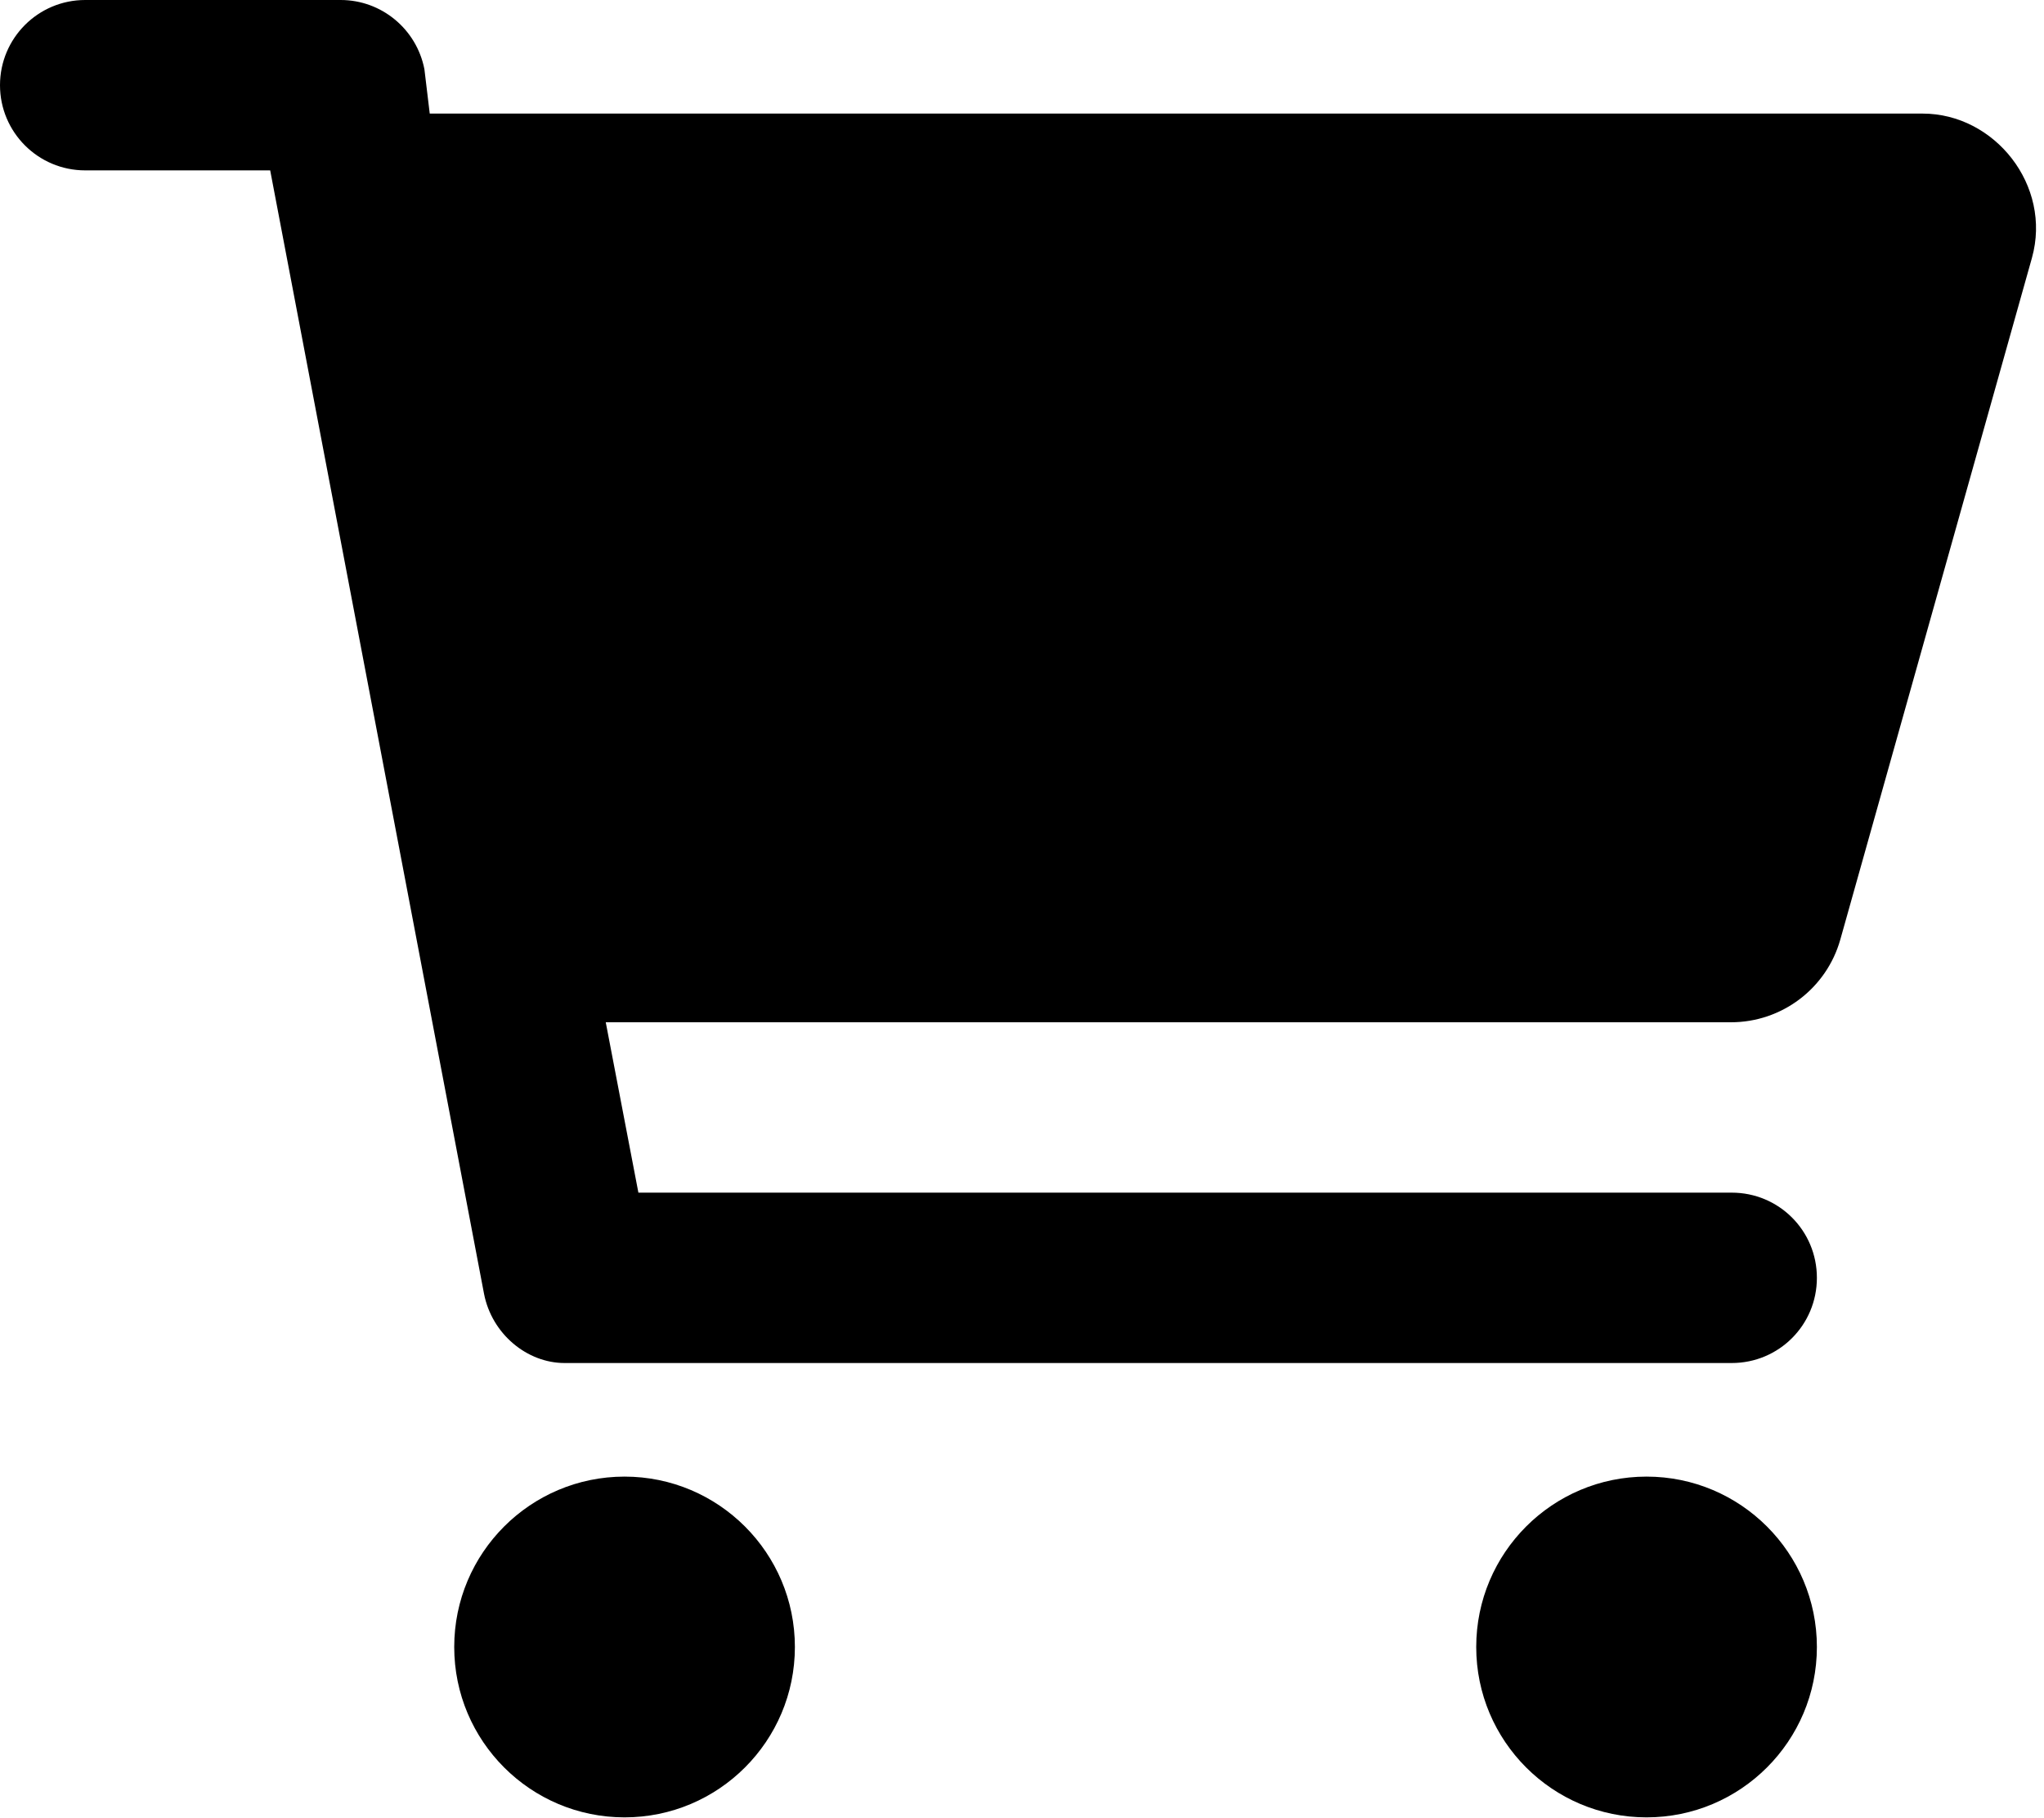
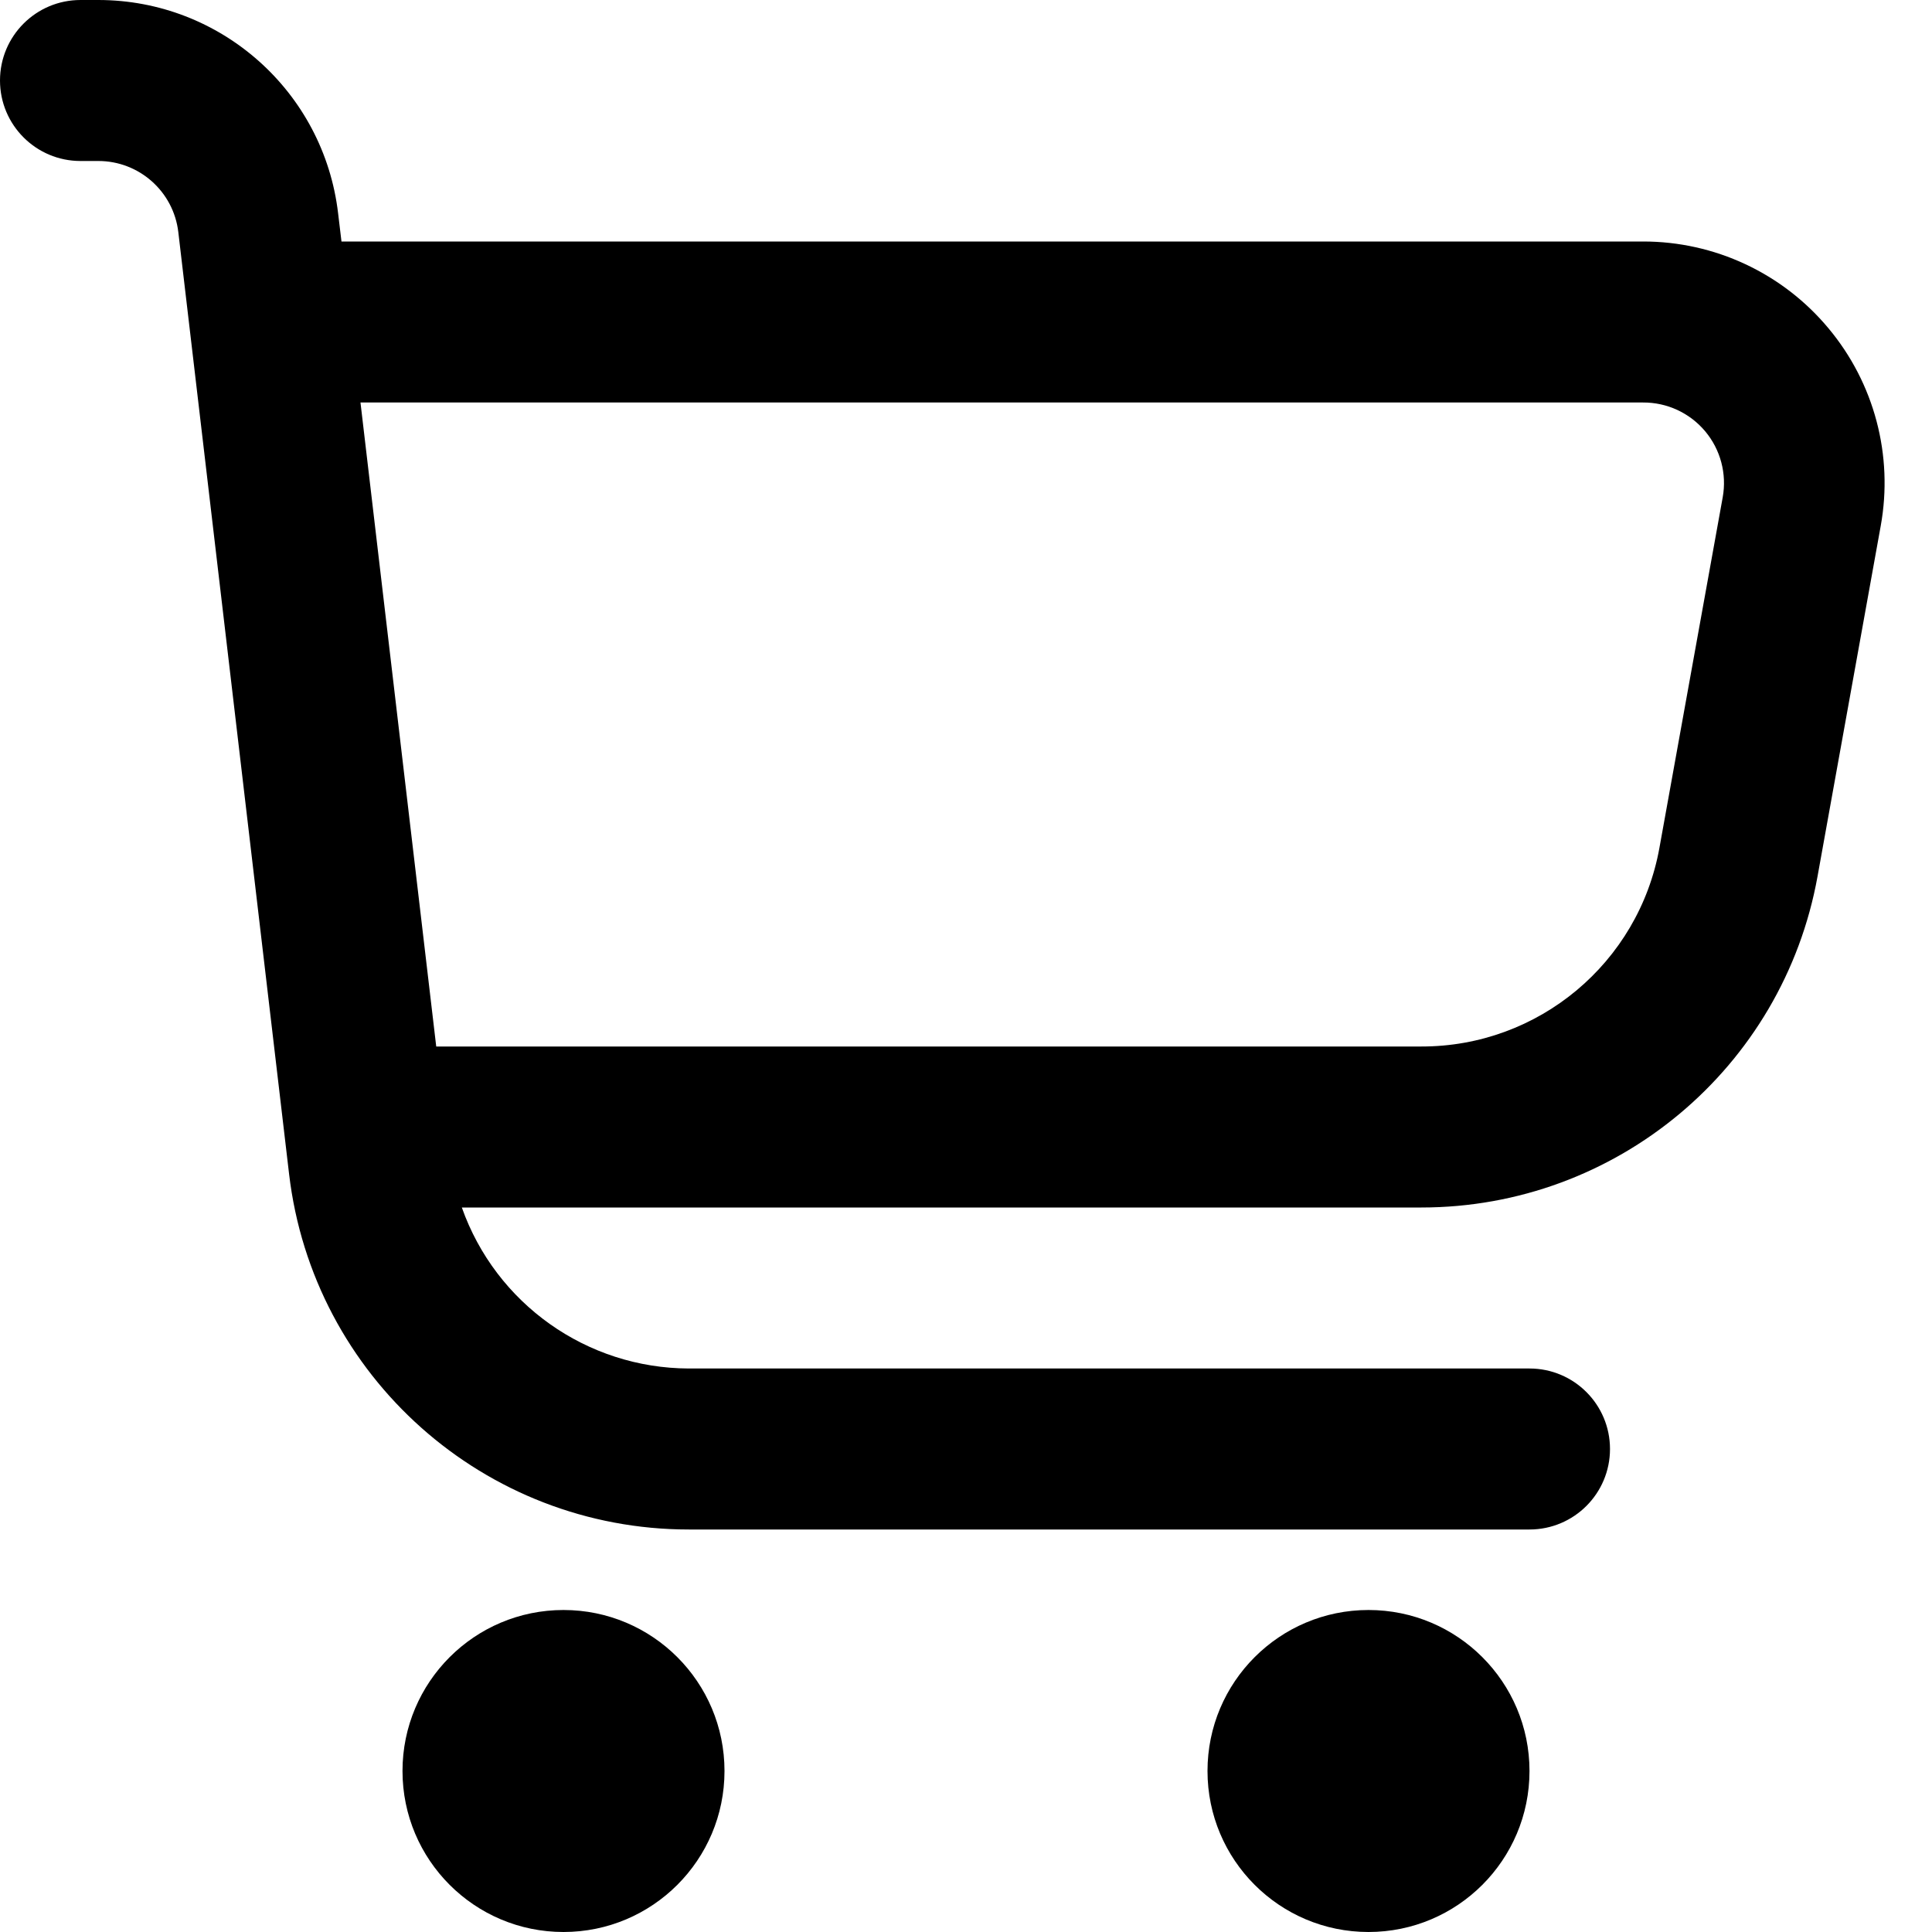
- <svg xmlns="http://www.w3.org/2000/svg" viewBox="0 0 576 512">
-   <path d="M96 0C107.5 0 117.4 8.19 119.6 19.51L121.1 32H541.8C562.1 32 578.3 52.25 572.6 72.66L518.6 264.7C514.7 278.5 502.1 288 487.8 288H170.7L179.9 336H488C501.3 336 512 346.7 512 360C512 373.3 501.3 384 488 384H159.1C148.5 384 138.6 375.8 136.4 364.5L76.14 48H24C10.75 48 0 37.25 0 24C0 10.75 10.75 0 24 0H96zM128 464C128 437.5 149.5 416 176 416C202.5 416 224 437.5 224 464C224 490.5 202.5 512 176 512C149.5 512 128 490.5 128 464zM512 464C512 490.5 490.5 512 464 512C437.5 512 416 490.5 416 464C416 437.5 437.5 416 464 416C490.5 416 512 437.5 512 464z" />
+ <svg xmlns="http://www.w3.org/2000/svg" id="Outline" viewBox="0 0 24 24" width="512" height="512">
+   <path d="M22.713,4.077A2.993,2.993,0,0,0,20.41,3H4.242L4.2,2.649A3,3,0,0,0,1.222,0H1A1,1,0,0,0,1,2h.222a1,1,0,0,1,.993.883l1.376,11.7A5,5,0,0,0,8.557,19H19a1,1,0,0,0,0-2H8.557a3,3,0,0,1-2.82-2h11.92a5,5,0,0,0,4.921-4.113l.785-4.354A2.994,2.994,0,0,0,22.713,4.077ZM21.4,6.178l-.786,4.354A3,3,0,0,1,17.657,13H5.419L4.478,5H20.41A1,1,0,0,1,21.4,6.178Z" />
+   <circle cx="7" cy="22" r="2" />
+   <circle cx="17" cy="22" r="2" />
</svg>
